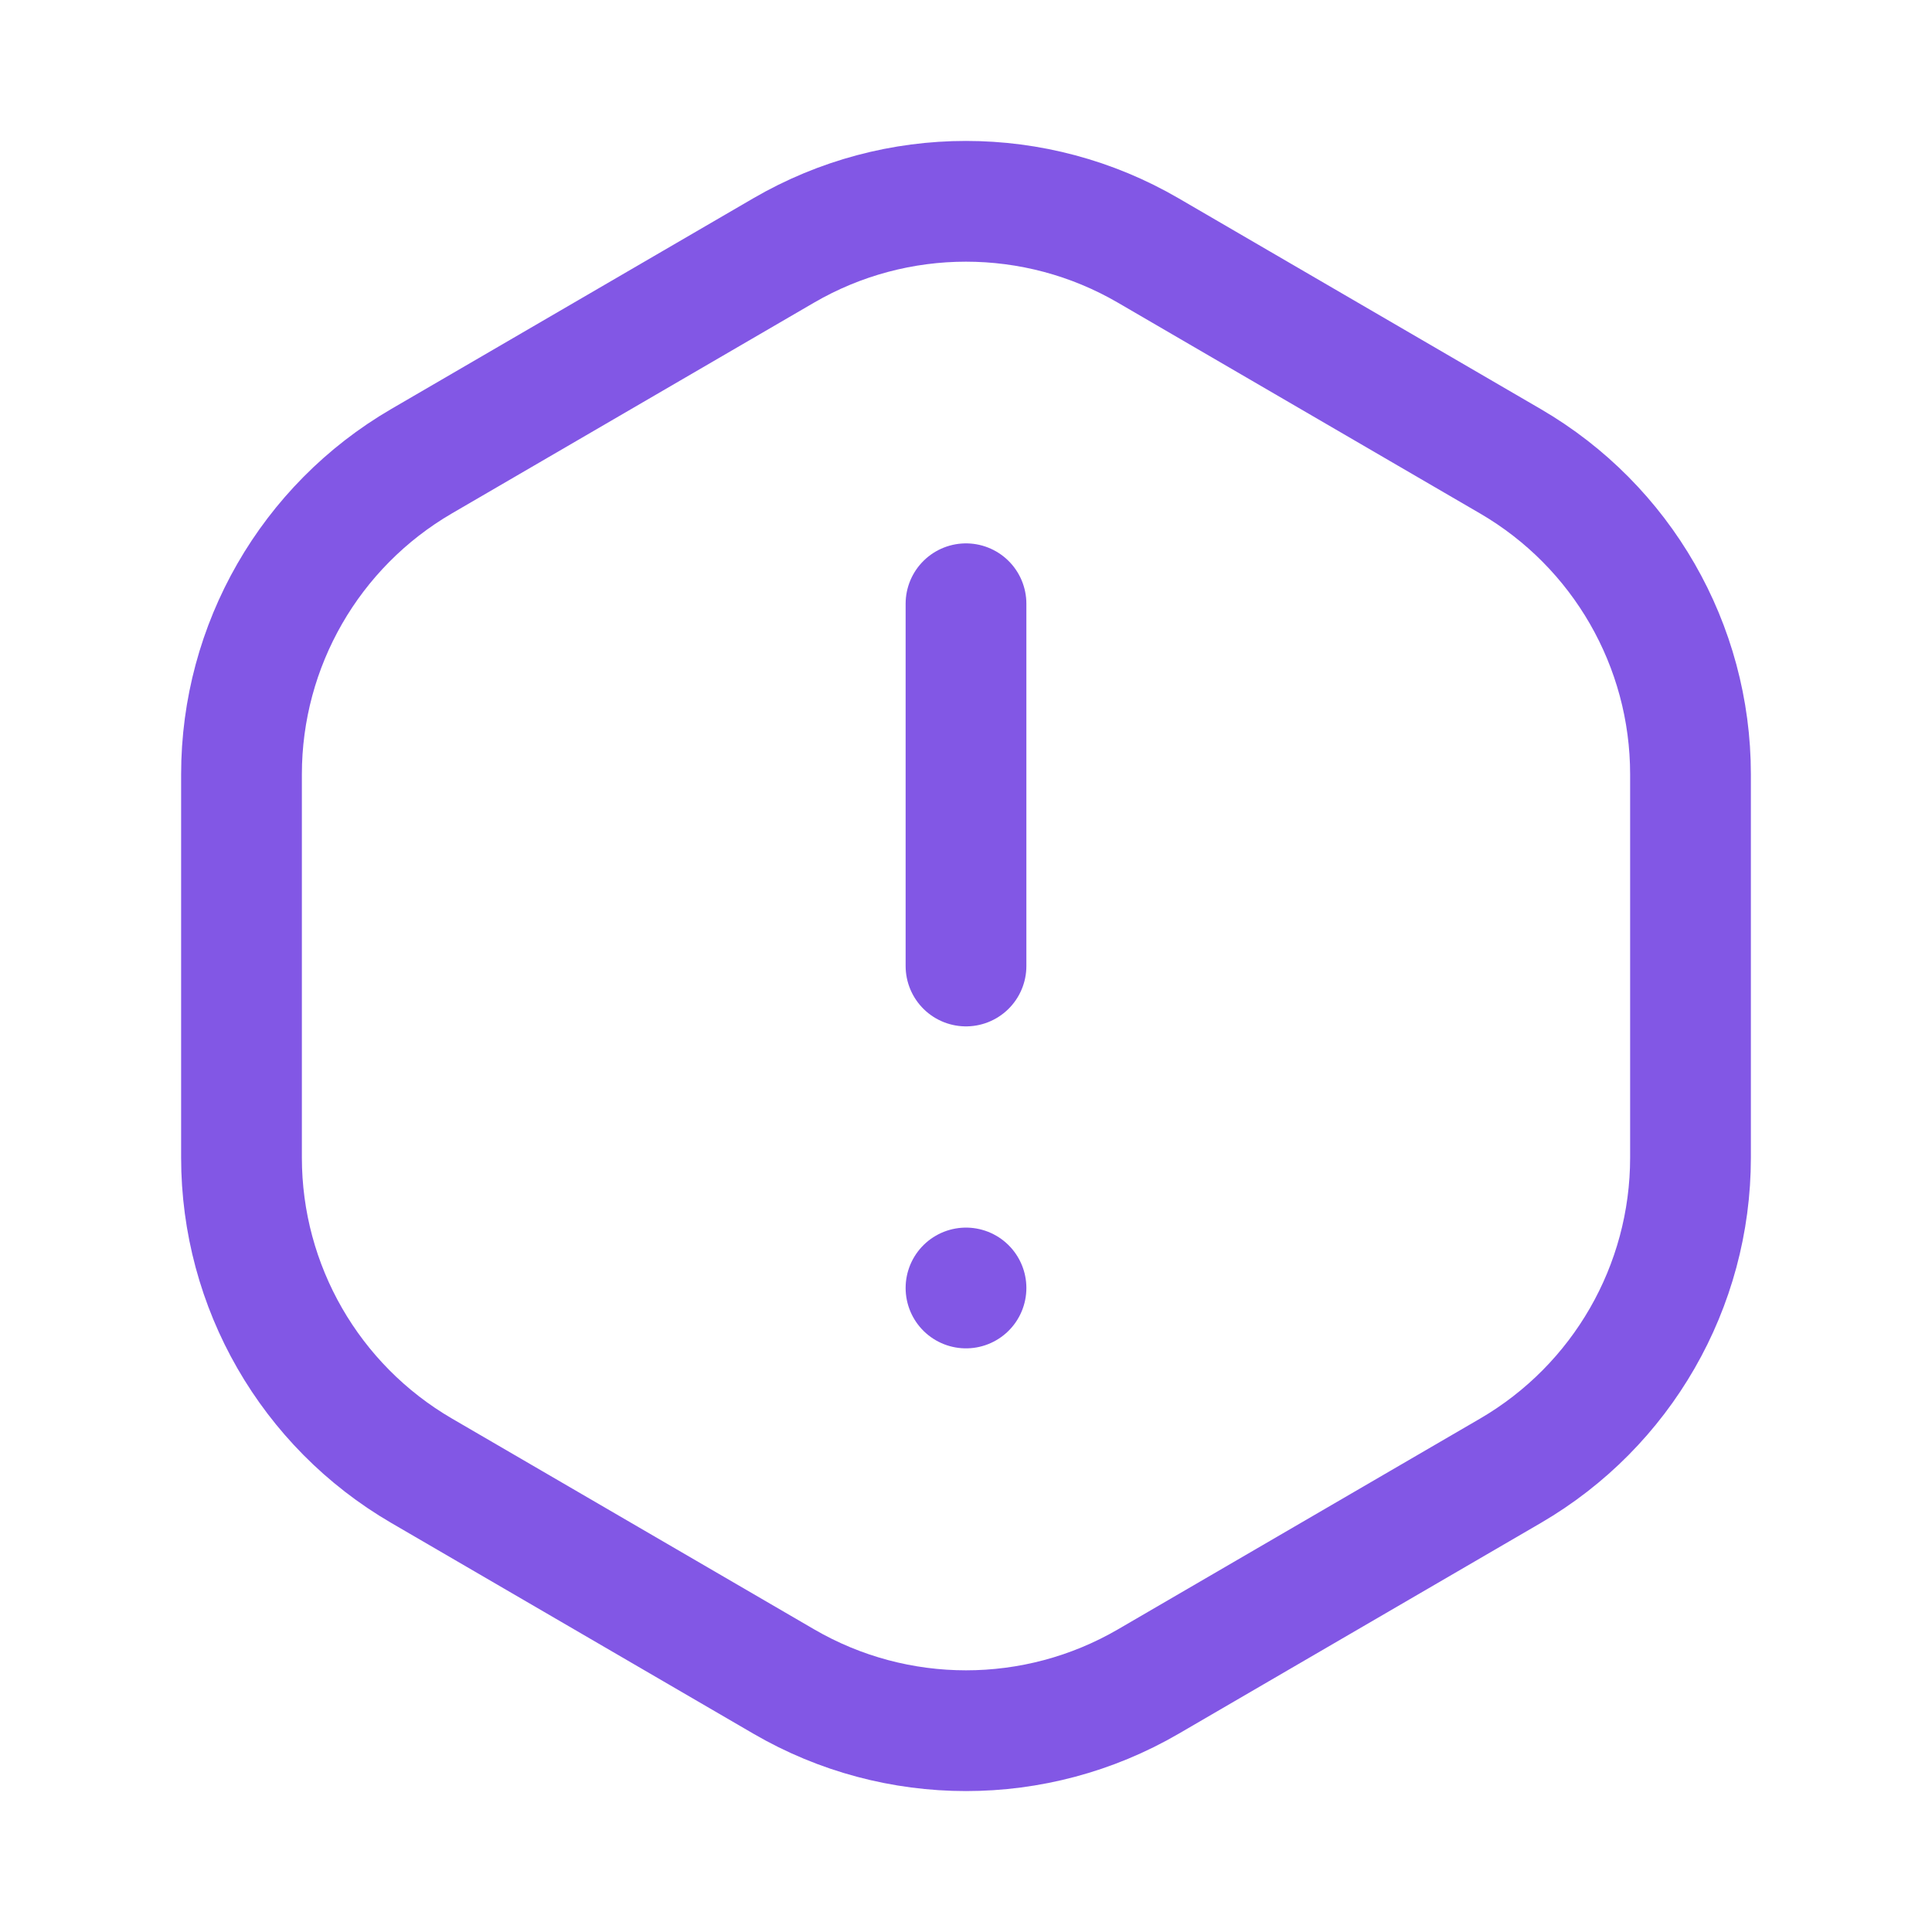
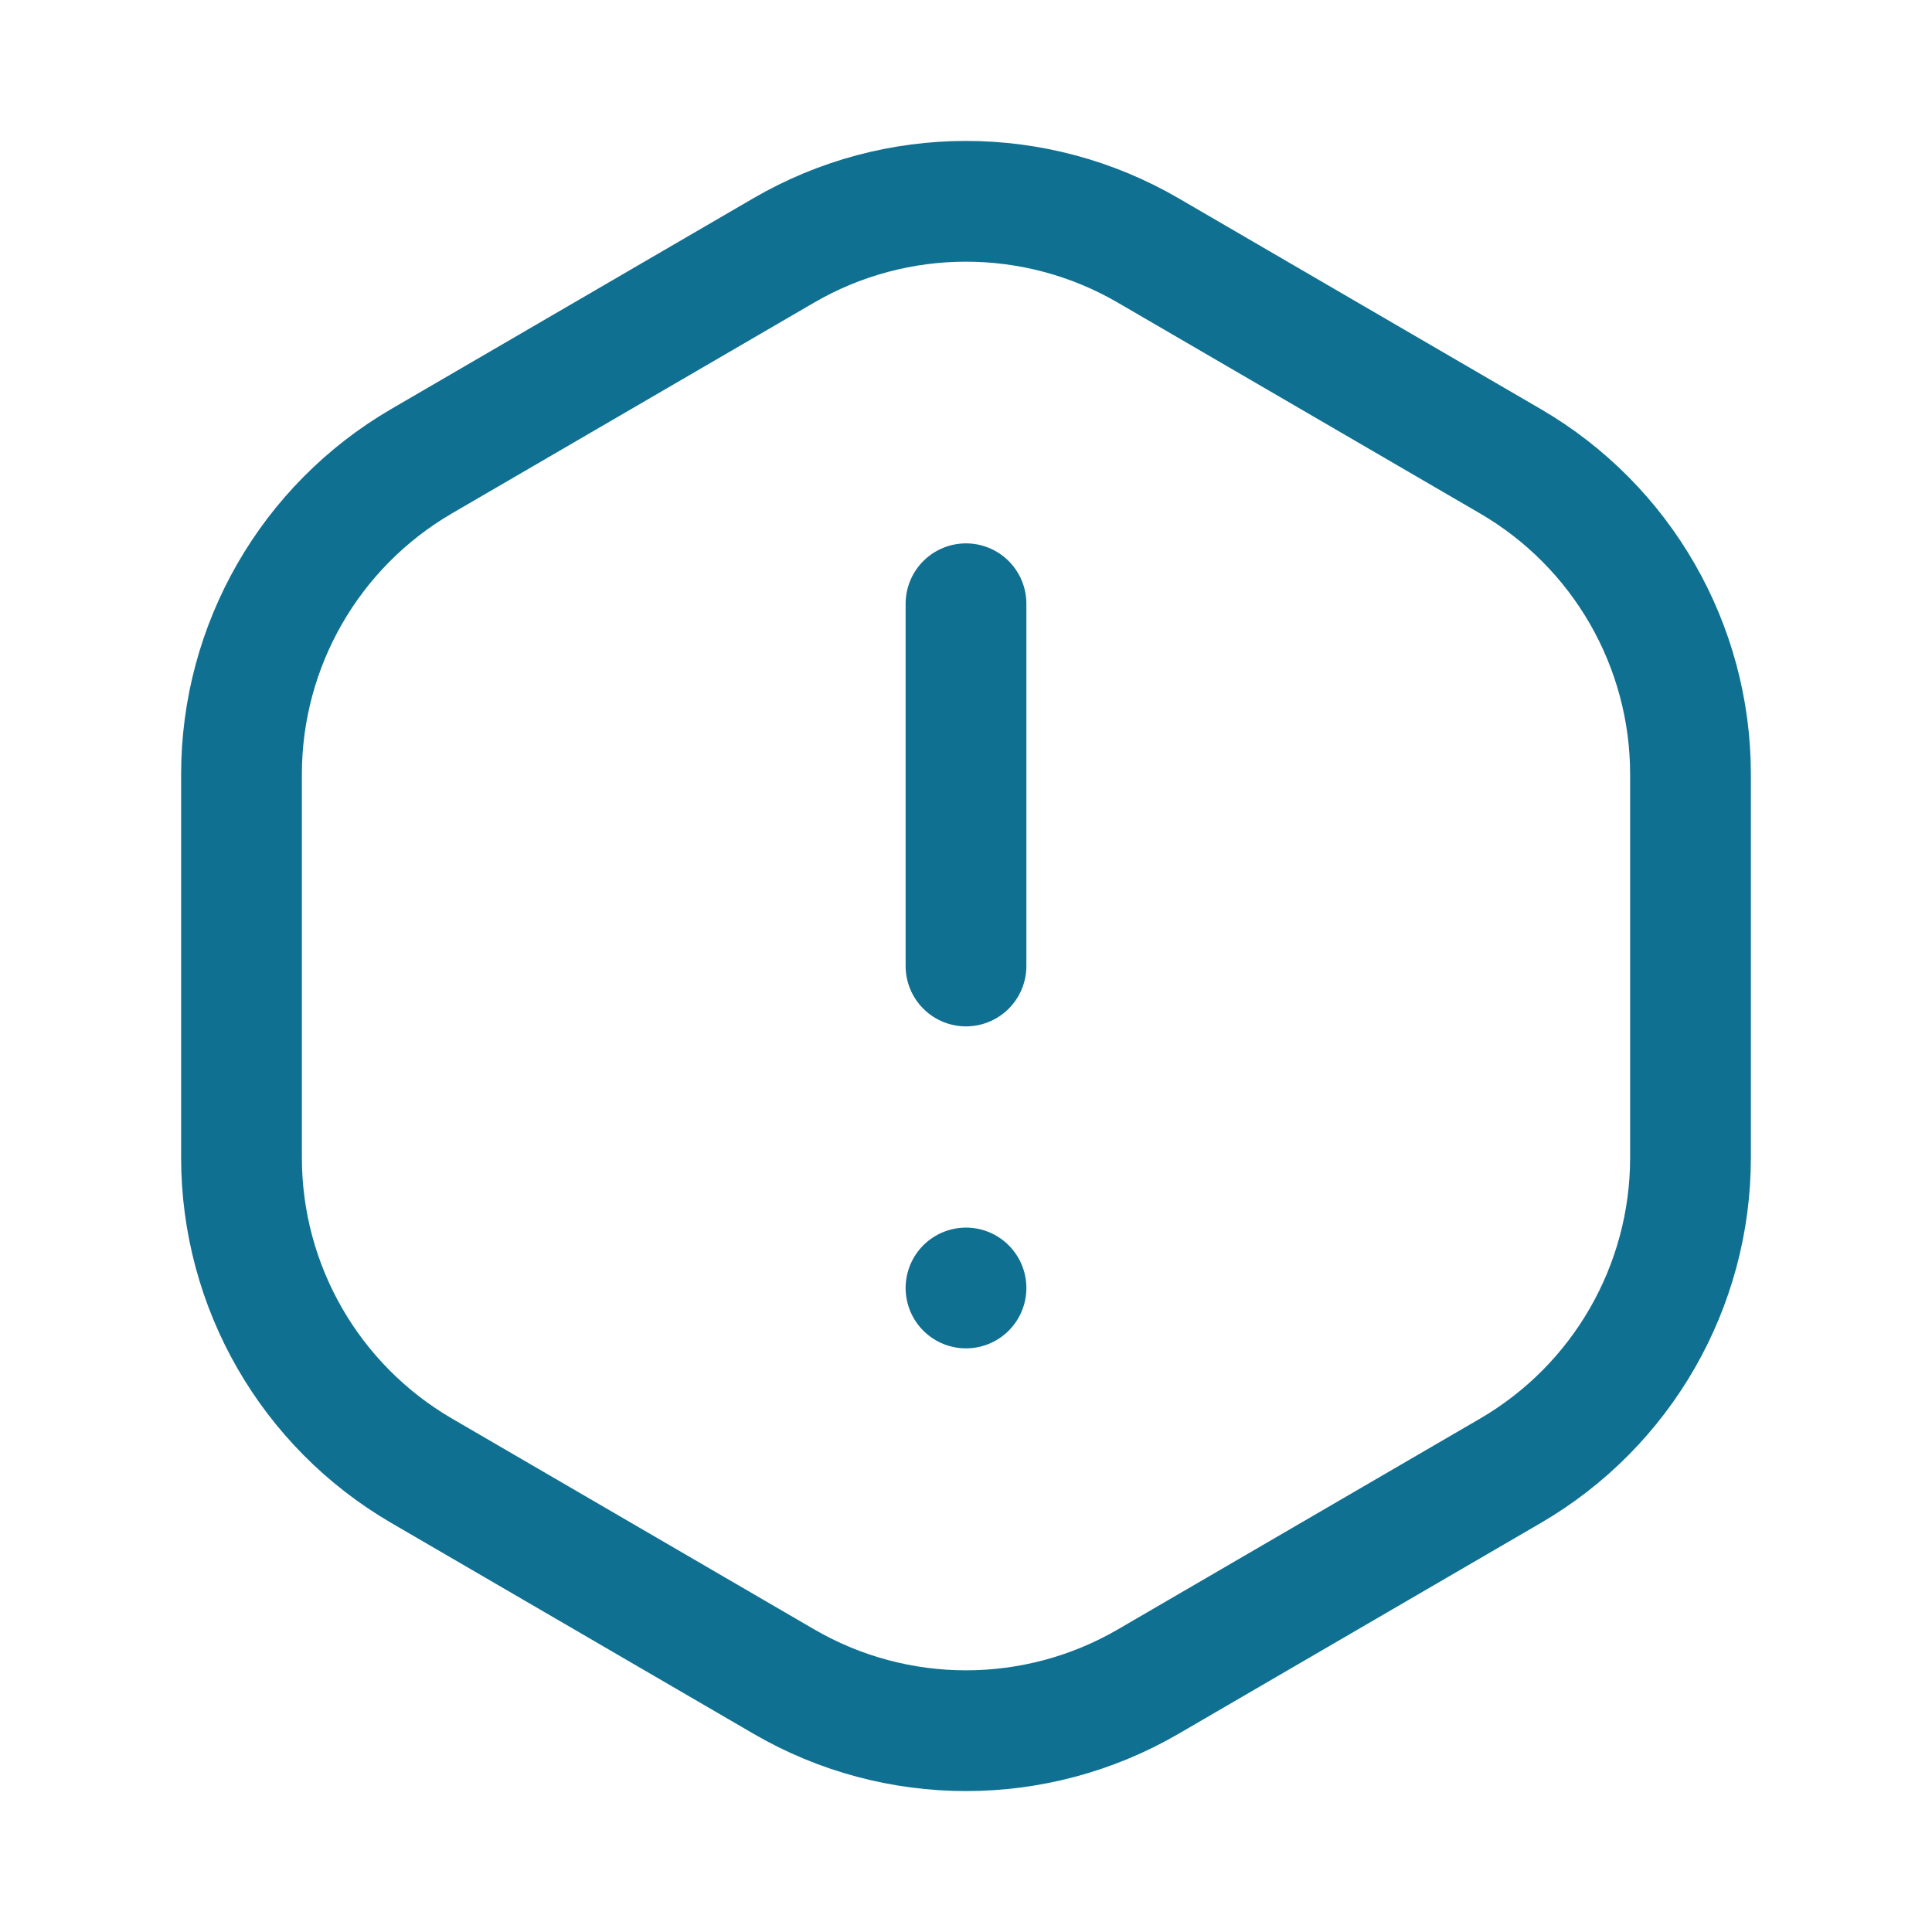
<svg xmlns="http://www.w3.org/2000/svg" width="32" height="32" viewBox="0 0 32 32" fill="none">
-   <path d="M16 16V10" stroke="#8257E5" stroke-width="2" stroke-linecap="round" stroke-linejoin="round" />
-   <path d="M16 21.333L16 21.333" stroke="#8257E5" stroke-width="2" stroke-linecap="round" stroke-linejoin="round" />
-   <path d="M4 19.174V12.825C4 10.689 5.136 8.715 6.981 7.64L12.981 4.148C14.847 3.063 17.152 3.063 19.017 4.148L25.017 7.64C26.864 8.715 28 10.689 28 12.825V19.174C28 21.311 26.864 23.285 25.019 24.36L19.019 27.852C17.153 28.937 14.848 28.937 12.983 27.852L6.983 24.36C5.136 23.285 4 21.311 4 19.174V19.174Z" stroke="#8257E5" stroke-width="2" stroke-linecap="round" stroke-linejoin="round" />
+   <path d="M16 16V10" stroke="#0F7092" stroke-width="2" stroke-linecap="round" stroke-linejoin="round" />
+   <path d="M16 21.333L16 21.333" stroke="#0F7092" stroke-width="2" stroke-linecap="round" stroke-linejoin="round" />
+   <path d="M4 19.174V12.825C4 10.689 5.136 8.715 6.981 7.64L12.981 4.148C14.847 3.063 17.152 3.063 19.017 4.148L25.017 7.64C26.864 8.715 28 10.689 28 12.825V19.174C28 21.311 26.864 23.285 25.019 24.36L19.019 27.852C17.153 28.937 14.848 28.937 12.983 27.852L6.983 24.36C5.136 23.285 4 21.311 4 19.174V19.174Z" stroke="#0F7092" stroke-width="2" stroke-linecap="round" stroke-linejoin="round" />
</svg>
